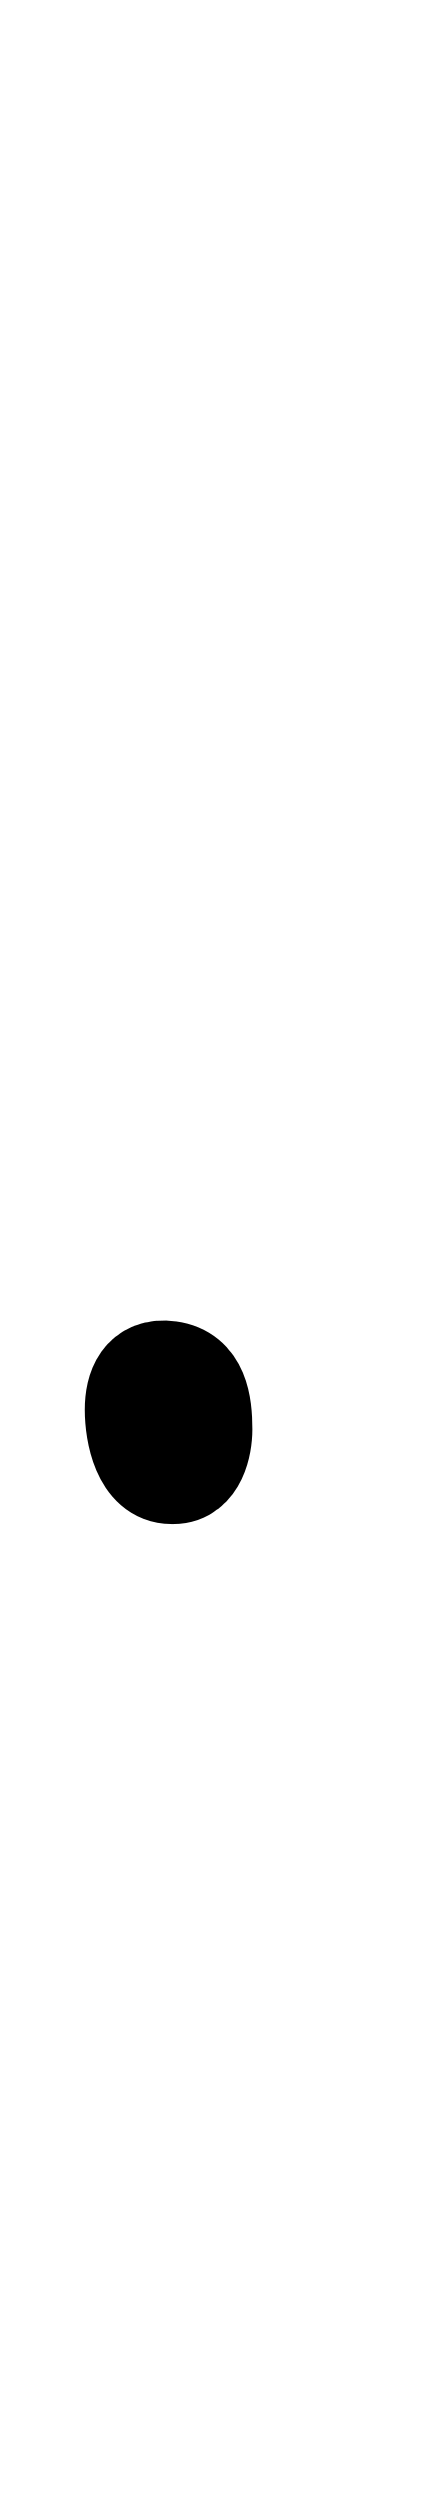
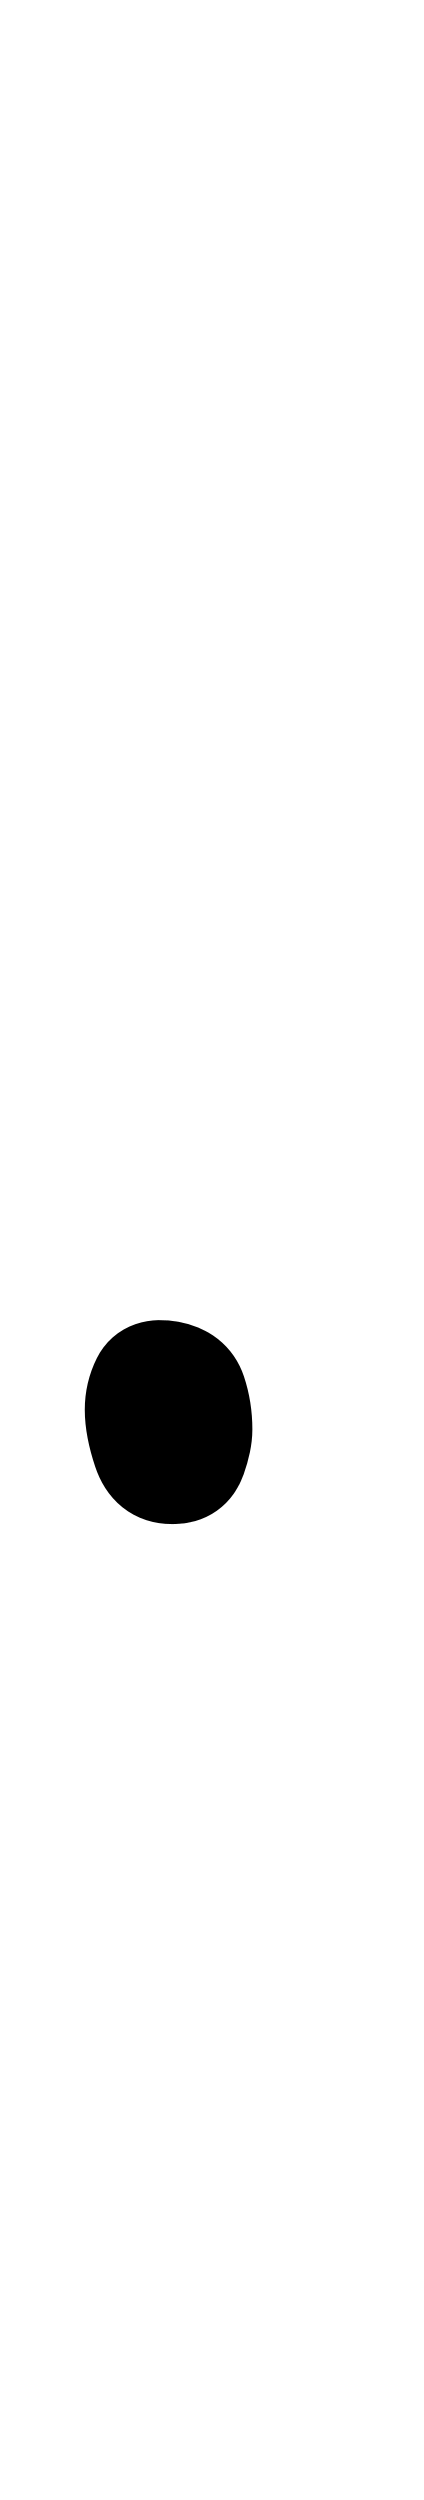
<svg xmlns="http://www.w3.org/2000/svg" width="215" height="1268" viewBox="0 0 215 1268" fill="none" stroke="currentColor" stroke-width="50" stroke-linecap="round" stroke-linejoin="round">
-   <path d="M86 695C72 693 68 704 68 715C68 727 72 748 87 748H88C100 748 103 733 103 725C103 712 101 697 86 695Z" />
+   <path d="M86 695Q97 697 100.0 706.0Q103 715 103 725Q103 731 100.0 739.5Q97 748 88 748H87Q76 748 72.0 736.0Q68 724 68 715Q68 707 71.5 700.0Q75 693 86 695Q75 693 71.5 700.0Q68 707 68 715Q68 724 72.0 736.0Q76 748 87 748H88Q97 748 100.0 739.5Q103 731 103 725Q103 715 100.0 706.0Q97 697 86 695Z" />
</svg>
